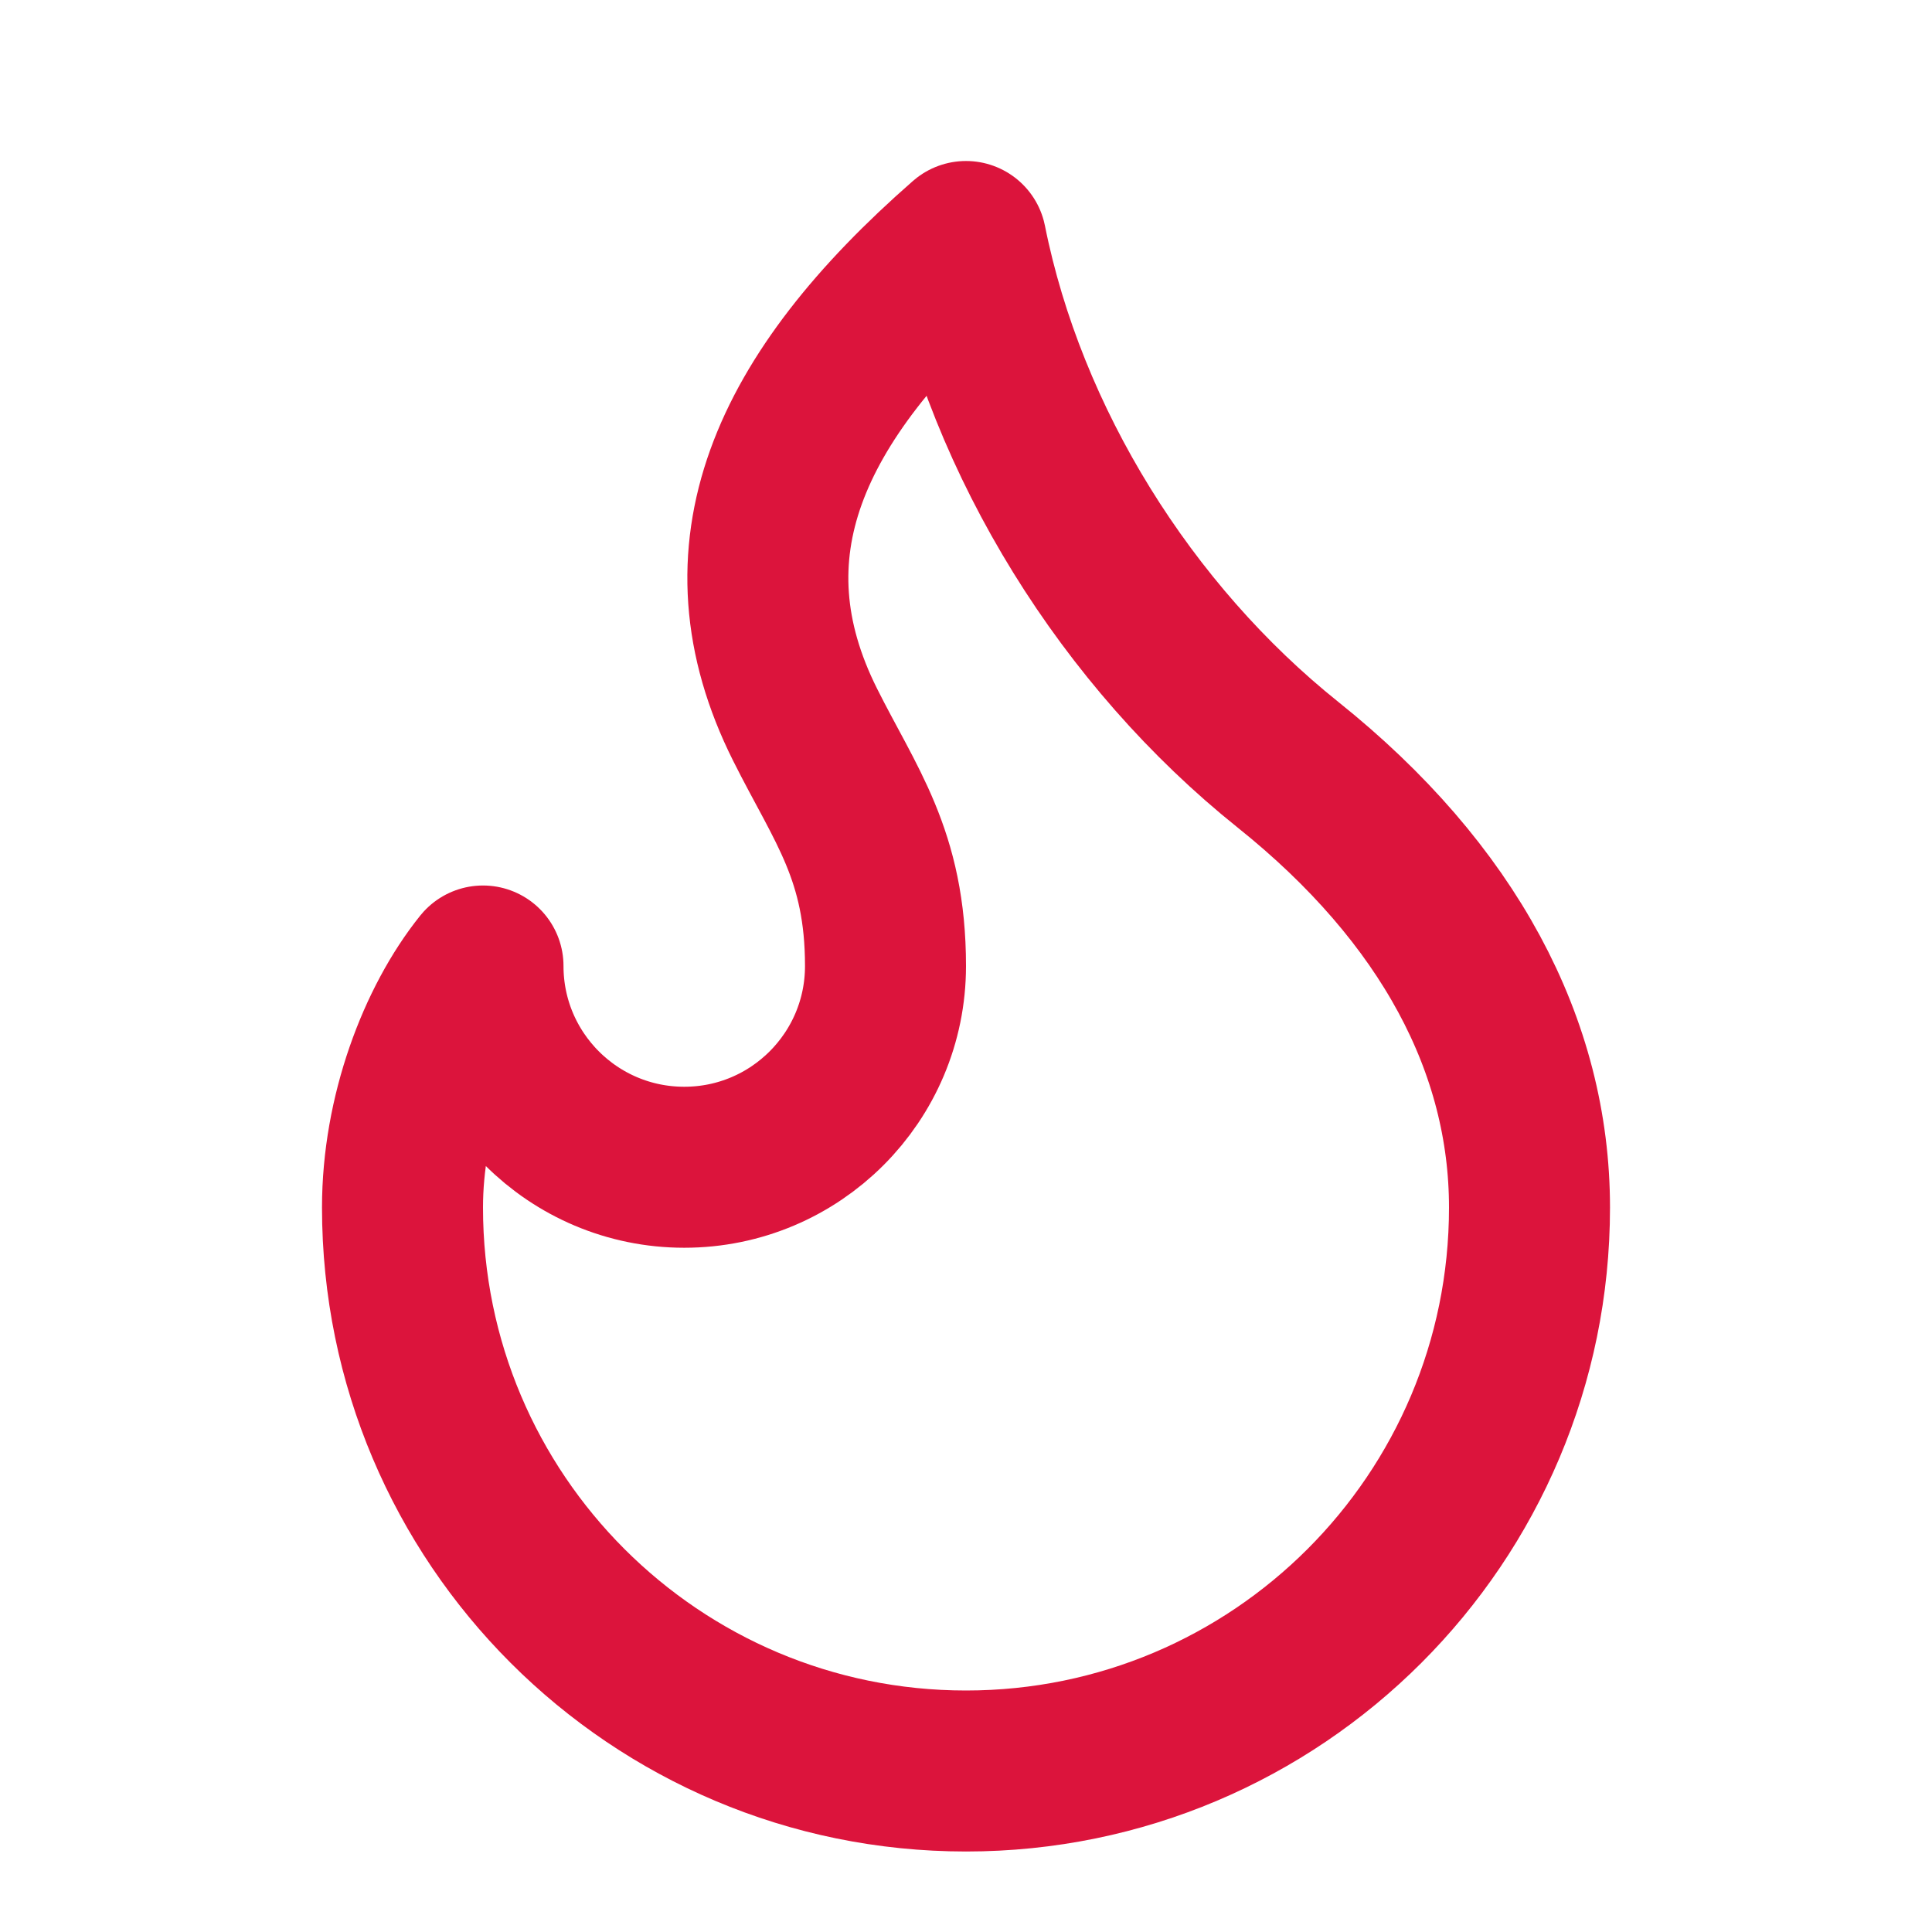
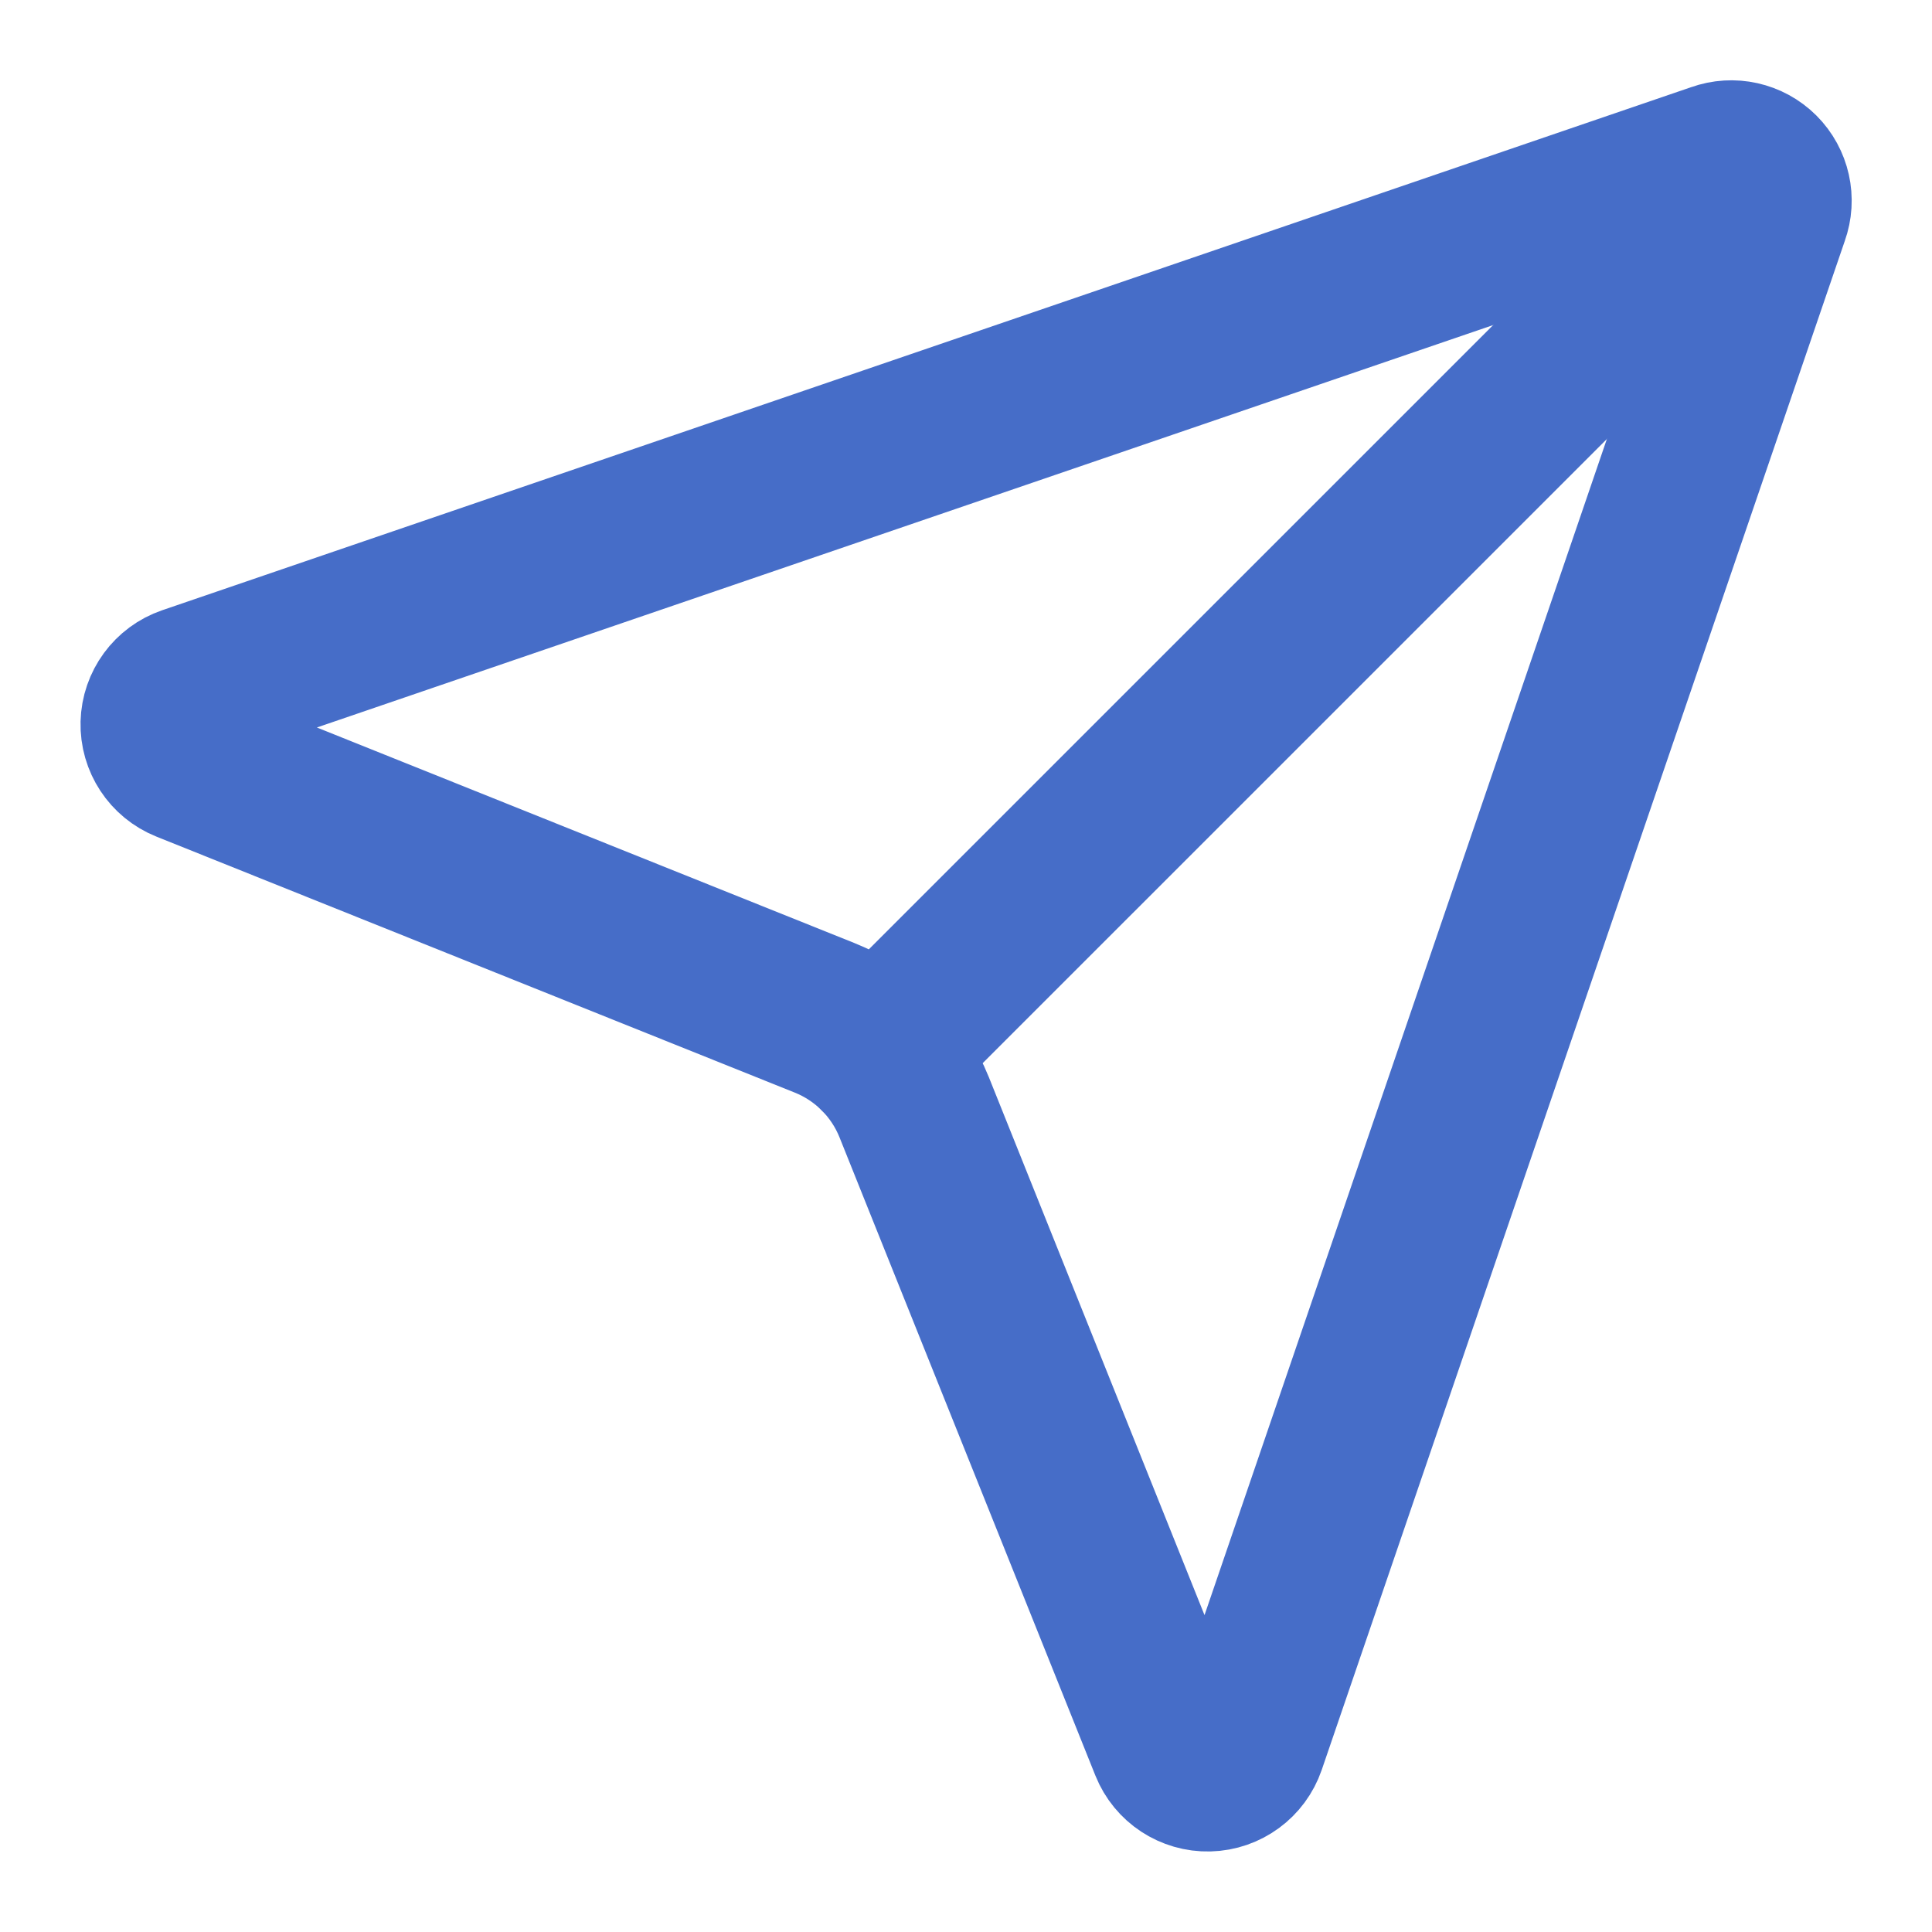
- <svg xmlns="http://www.w3.org/2000/svg" width="150" height="150" viewBox="0 0 24 24" fill="none" stroke="crimson" stroke-width="2" stroke-linecap="round" stroke-linejoin="round">
-   <path d="M8.5 14.5A2.5 2.5 0 0 0 11 12c0-1.38-.5-2-1-3-1.072-2.143-.224-4.054 2-6 .5 2.5 2 4.9 4 6.5 2 1.6 3 3.5 3 5.5a7 7 0 1 1-14 0c0-1.153.433-2.294 1-3a2.5 2.5 0 0 0 2.5 2.5z" />
+ <svg xmlns="http://www.w3.org/2000/svg" width="24" height="24" viewBox="0 0 24 24" fill="none" stroke="#466dc8" stroke-width="2" stroke-linecap="round" stroke-linejoin="round">
+   <path d="M14.536 21.686a.5.5 0 0 0 .937-.024l6.5-19a.496.496 0 0 0-.635-.635l-19 6.5a.5.5 0 0 0-.024.937l7.93 3.18a2 2 0 0 1 1.112 1.11z" />
+   <path d="m21.854 2.147-10.94 10.939" />
</svg>
